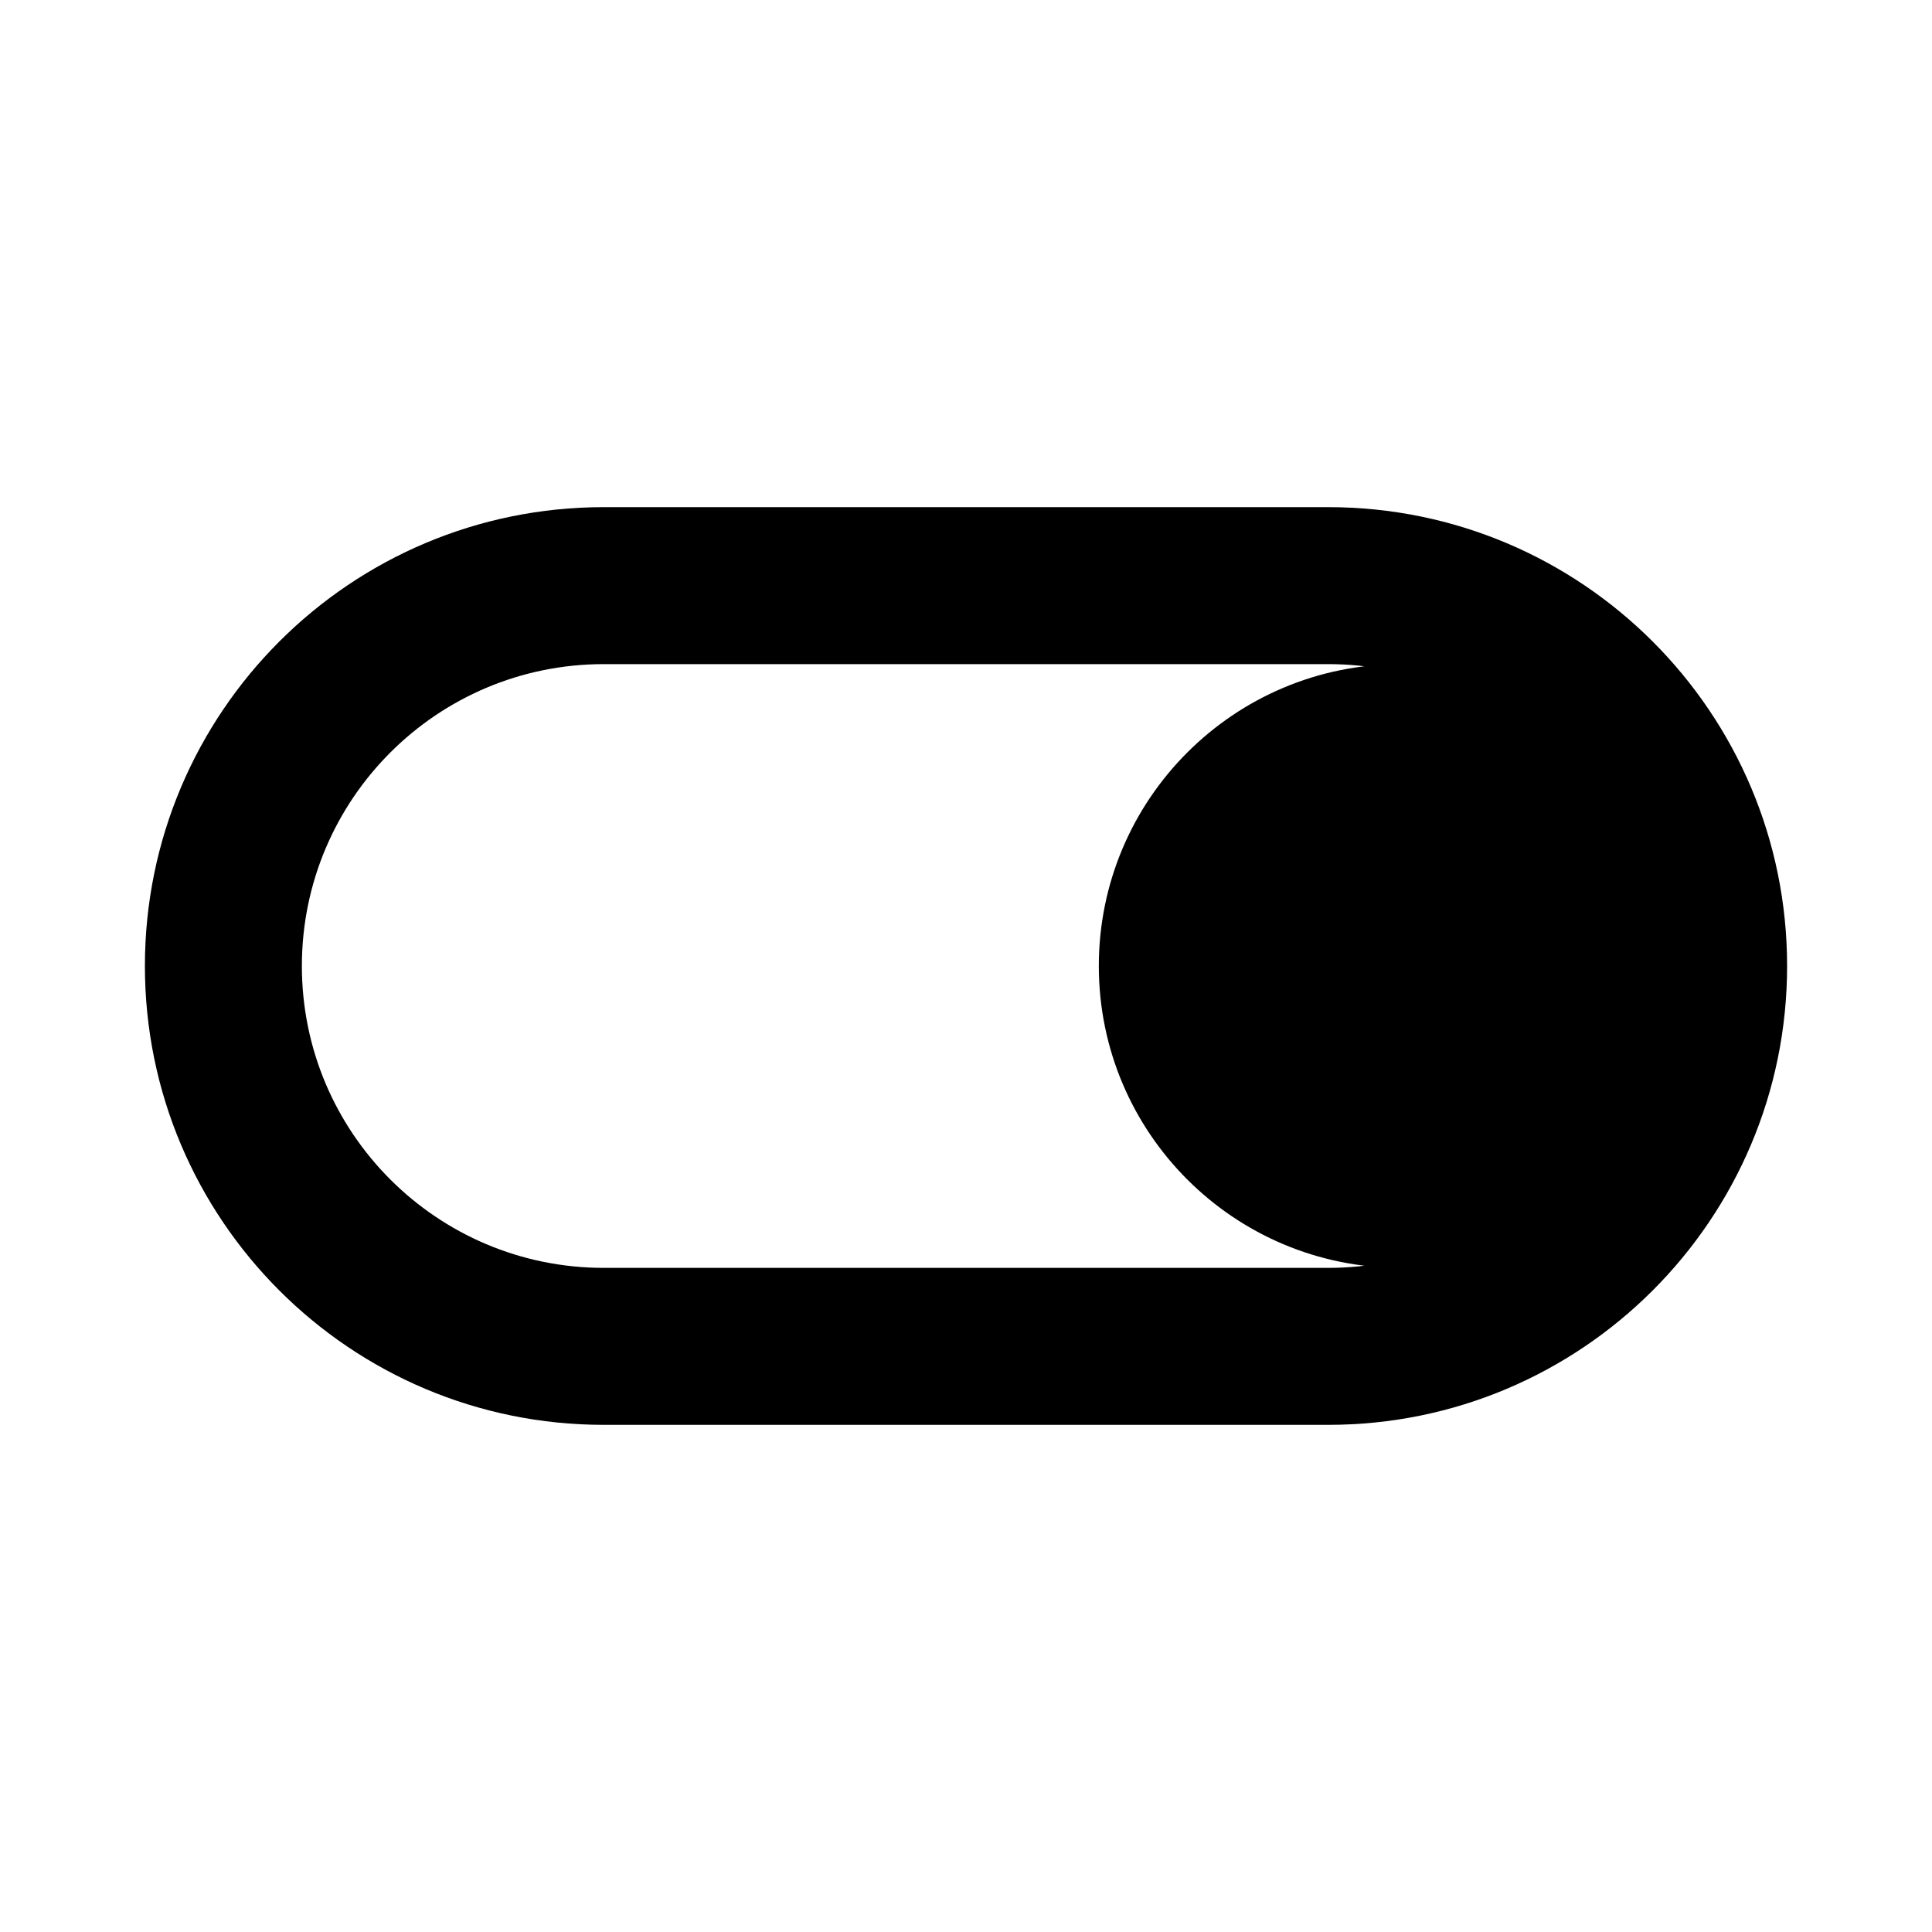
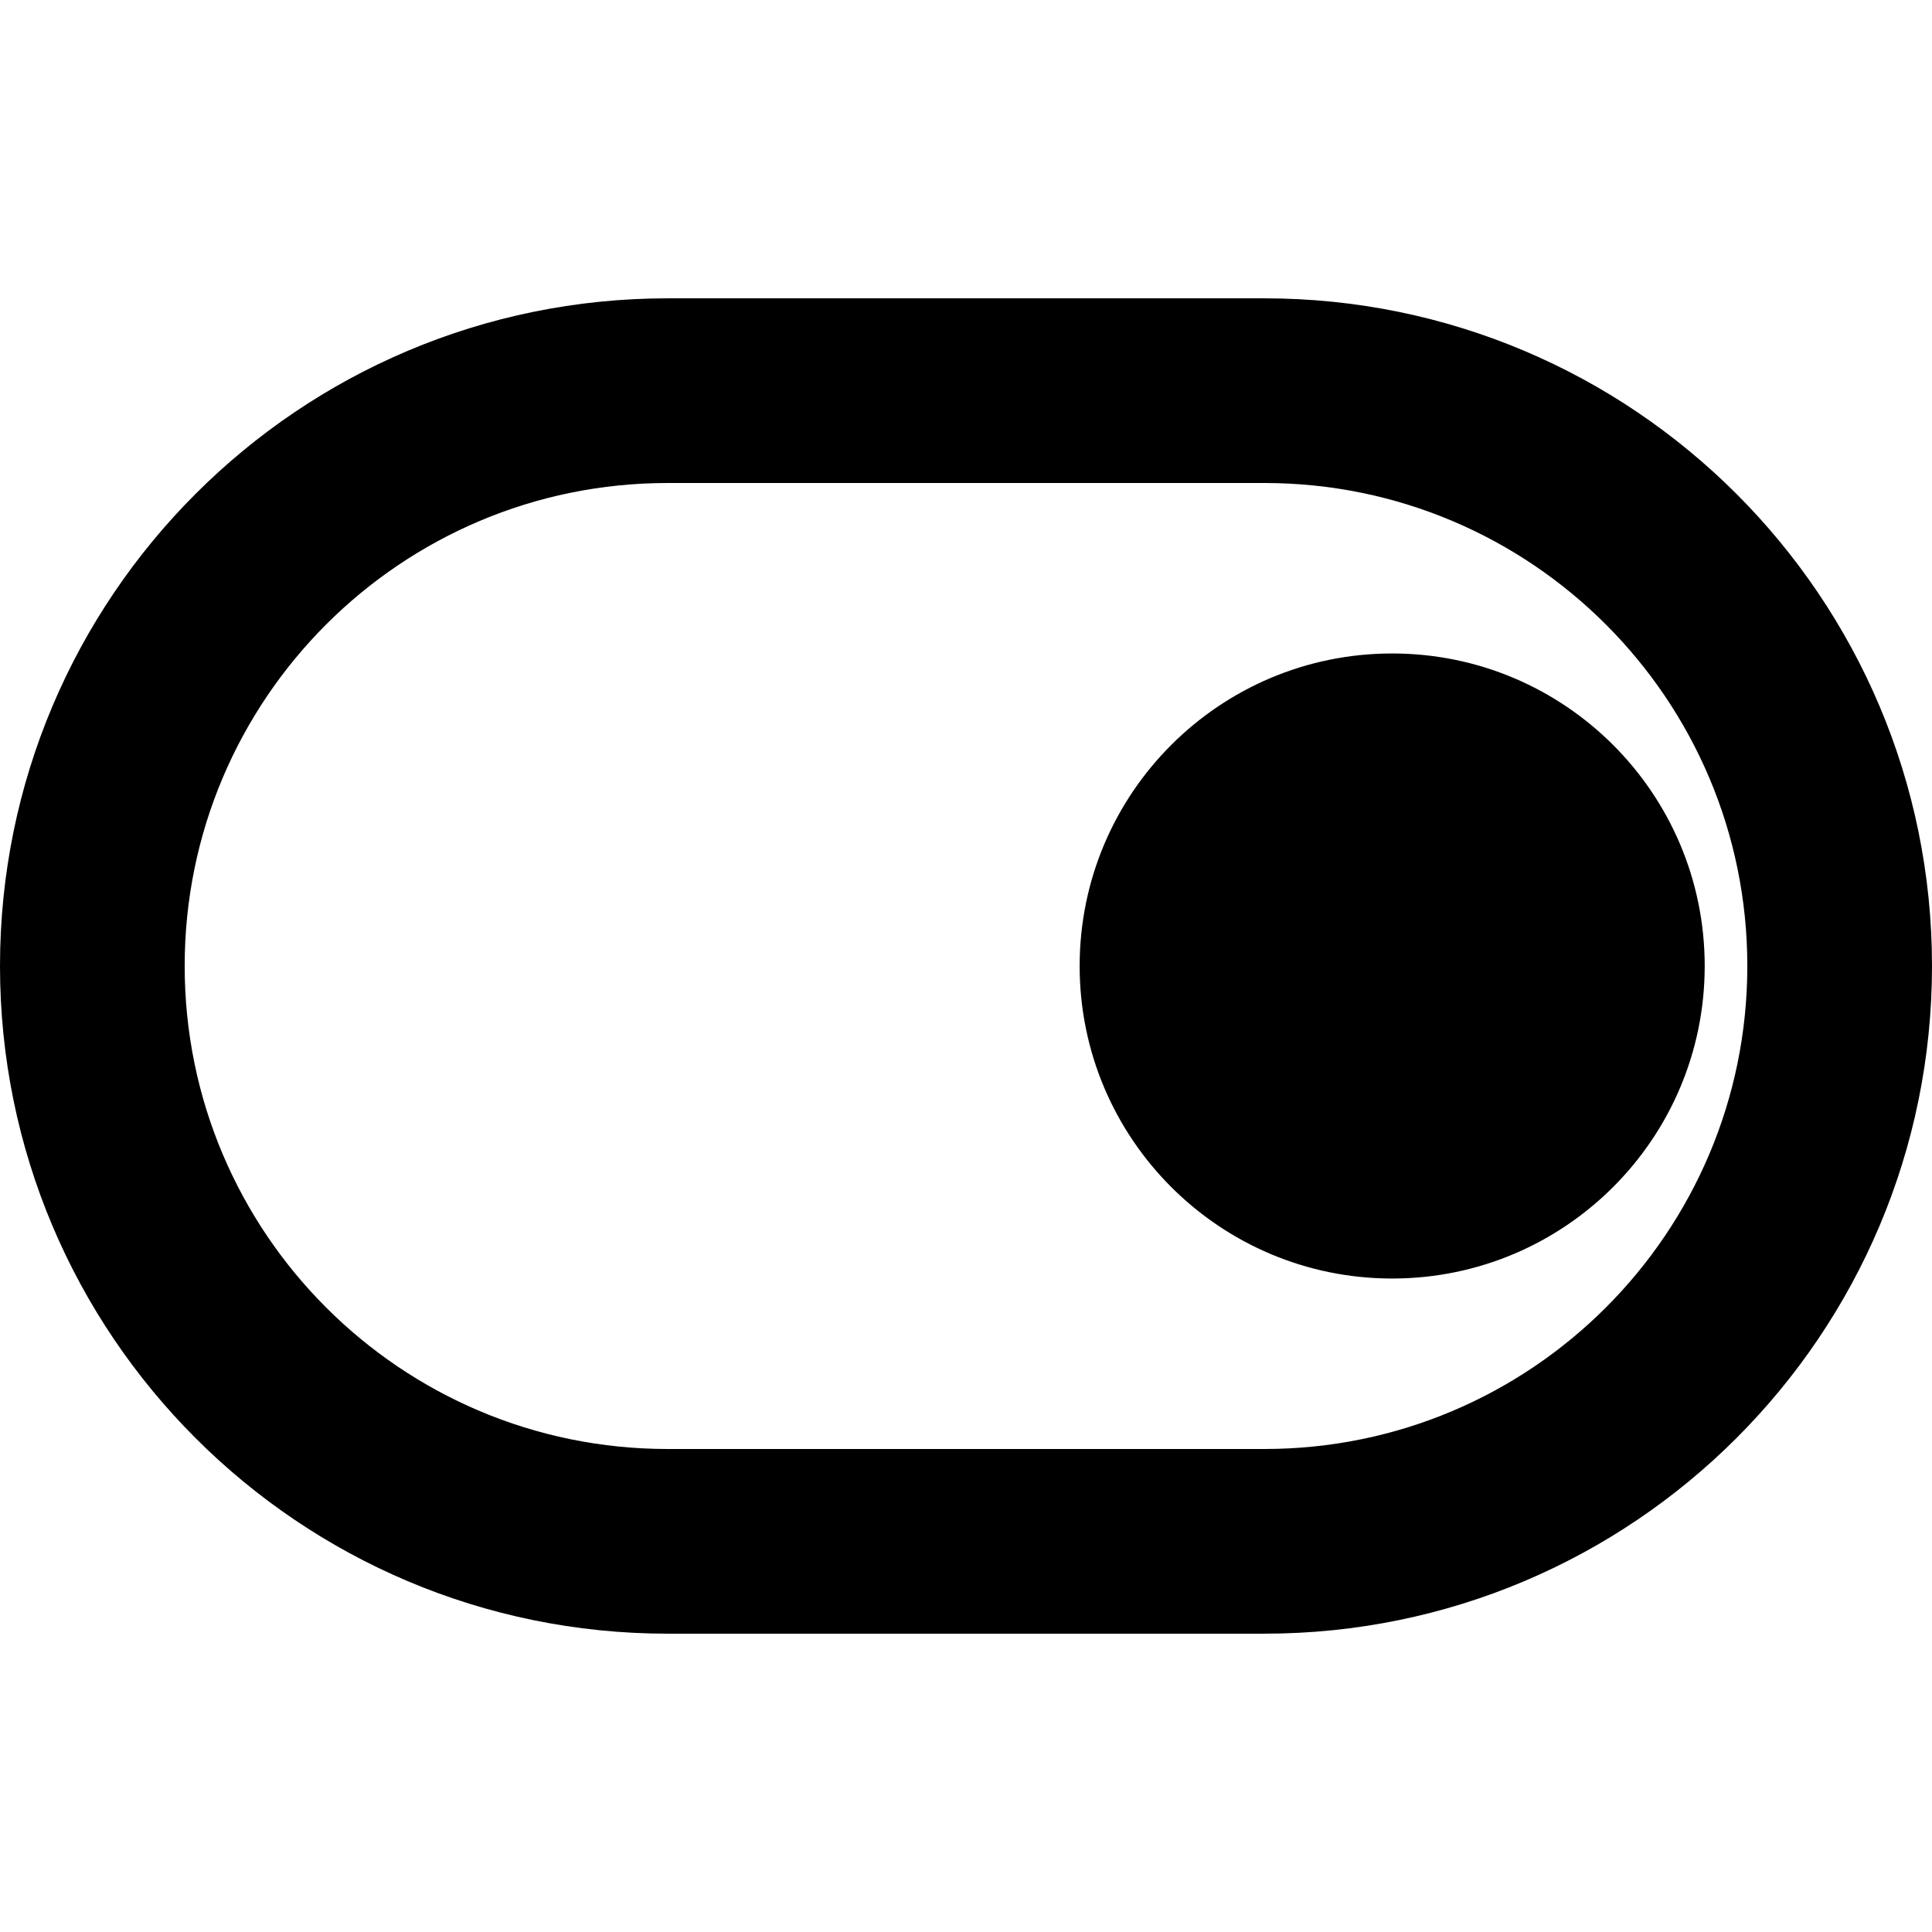
<svg xmlns="http://www.w3.org/2000/svg" viewBox="0 0 640 640">
-   <path d="M200 168H440A152 152 0 0 1 592 320V320A152 152 0 0 1 440 472H200A152 152 0 0 1 48 320V320A152 152 0 0 1 200 168ZM200 220A100 100 0 0 0 100 320V320A100 100 0 0 0 200 420H440A100 100 0 0 0 540 320V320A100 100 0 0 0 440 220ZM364 320A100 100 0 0 1 564 320A100 100 0 0 1 364 320Z" />
+   <path d="M221.176 98.824H418.824A221.176 221.176 0 0 1 640 320V320A221.176 221.176 0 0 1 418.824 541.176H221.176A221.176 221.176 0 0 1 0 320V320A221.176 221.176 0 0 1 221.176 98.824ZM221.176 160A160 160 0 0 0 61.176 320V320A160 160 0 0 0 221.176 480H418.824A160 160 0 0 0 578.824 320V320A160 160 0 0 0 418.824 160ZM357.647 320A103.529 103.529 0 0 1 564.706 320A103.529 103.529 0 0 1 357.647 320Z" />
</svg>
